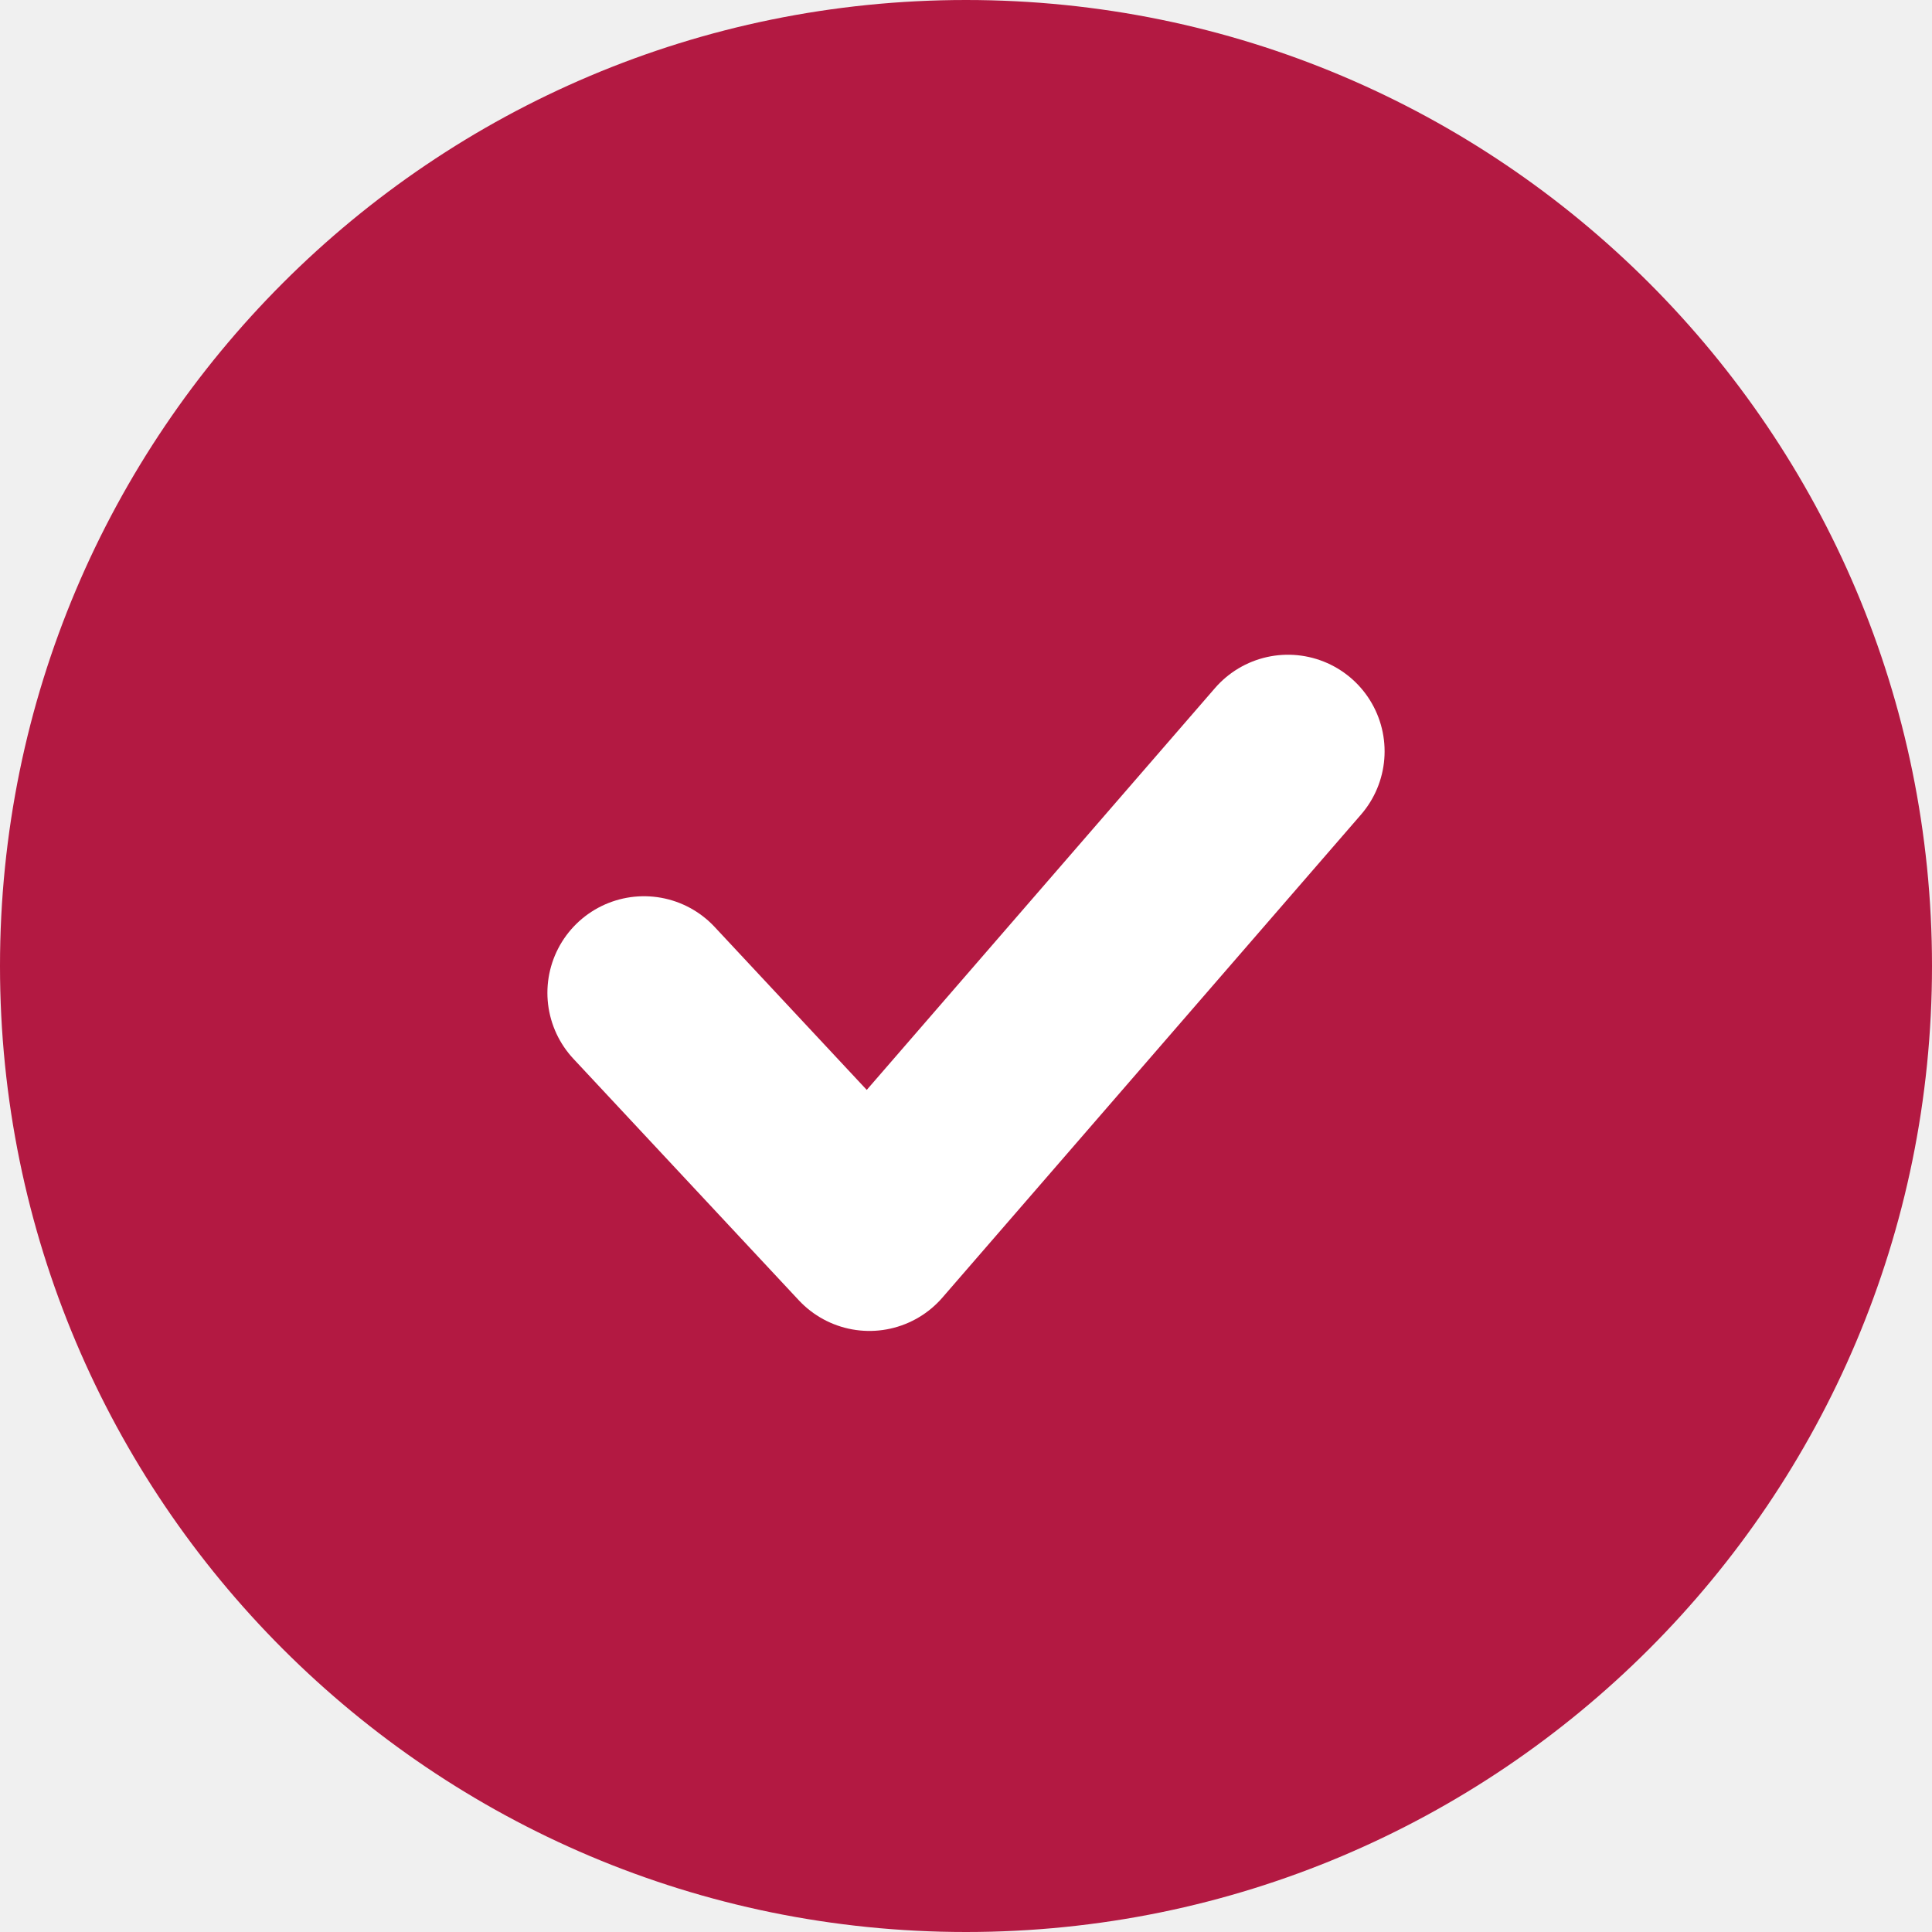
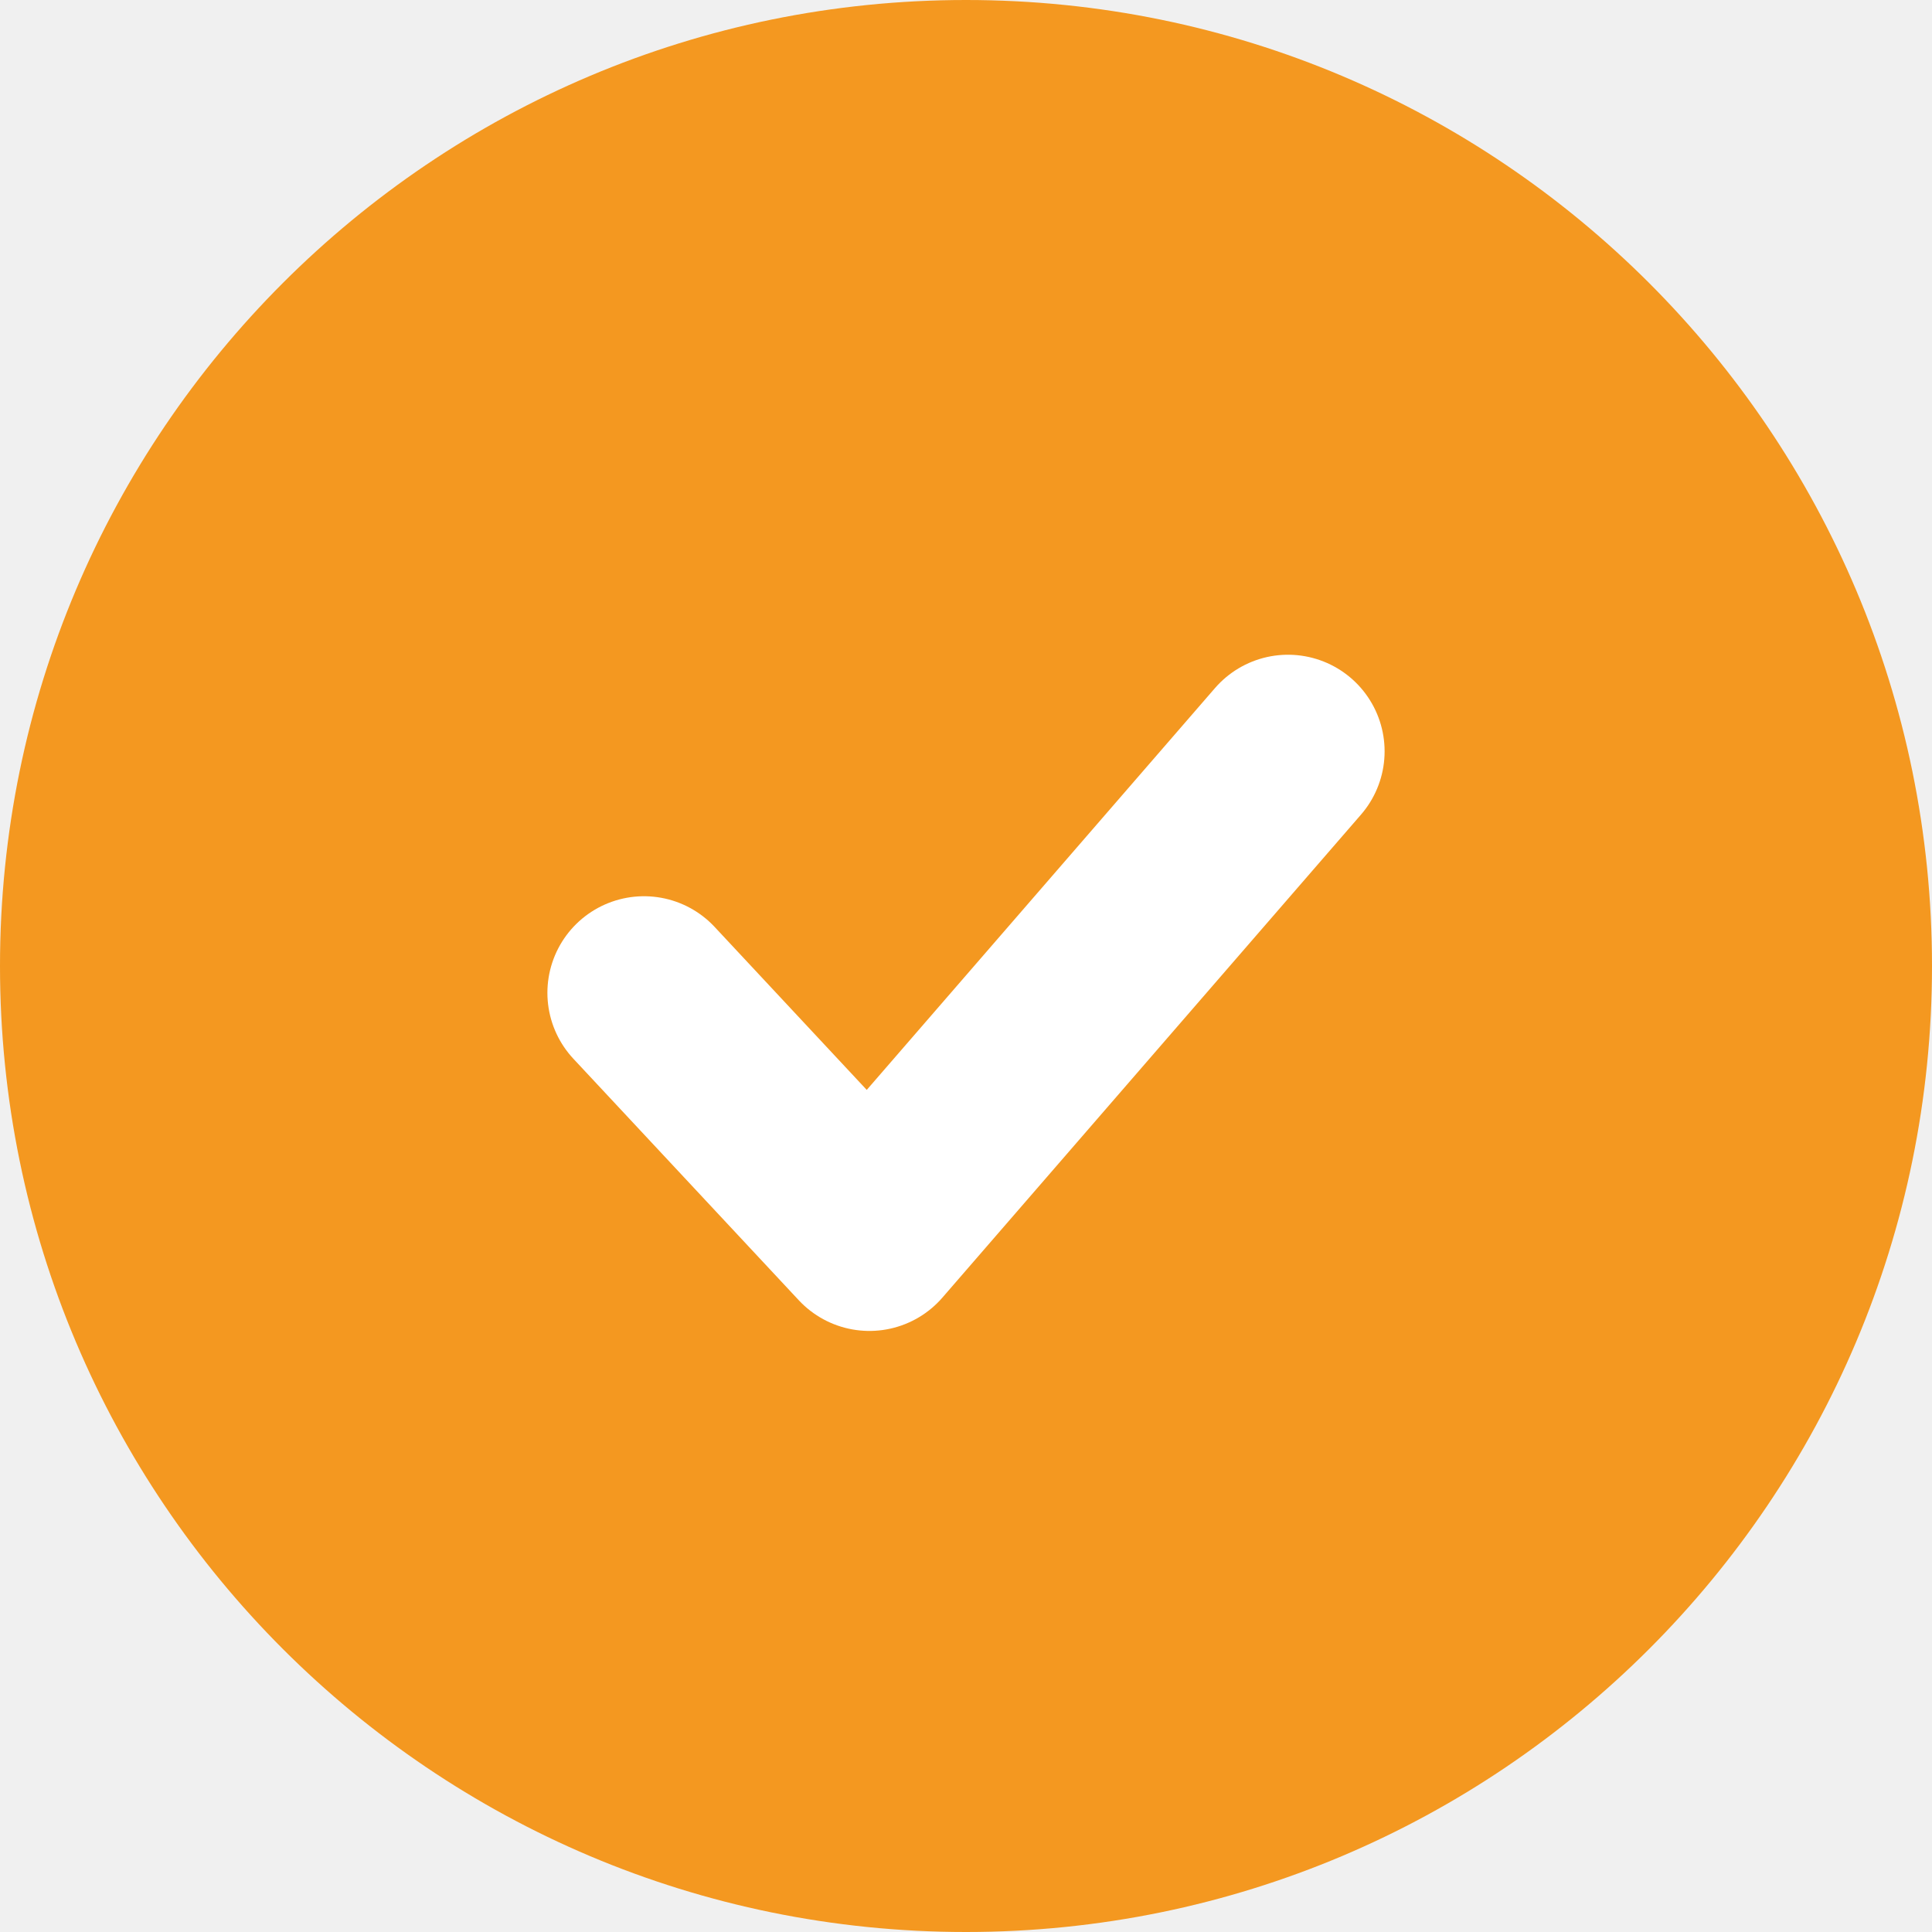
<svg xmlns="http://www.w3.org/2000/svg" width="18" height="18" viewBox="0 0 18 18" fill="none">
-   <circle cx="9" cy="9" r="9" fill="#B31942" />
+   <circle cx="9" cy="9" r="9" fill="#f49820" />
  <path d="M6 9.25L8.1 11.5L12 7" stroke="white" stroke-width="1.8" stroke-linecap="round" stroke-linejoin="round" />
</svg>
